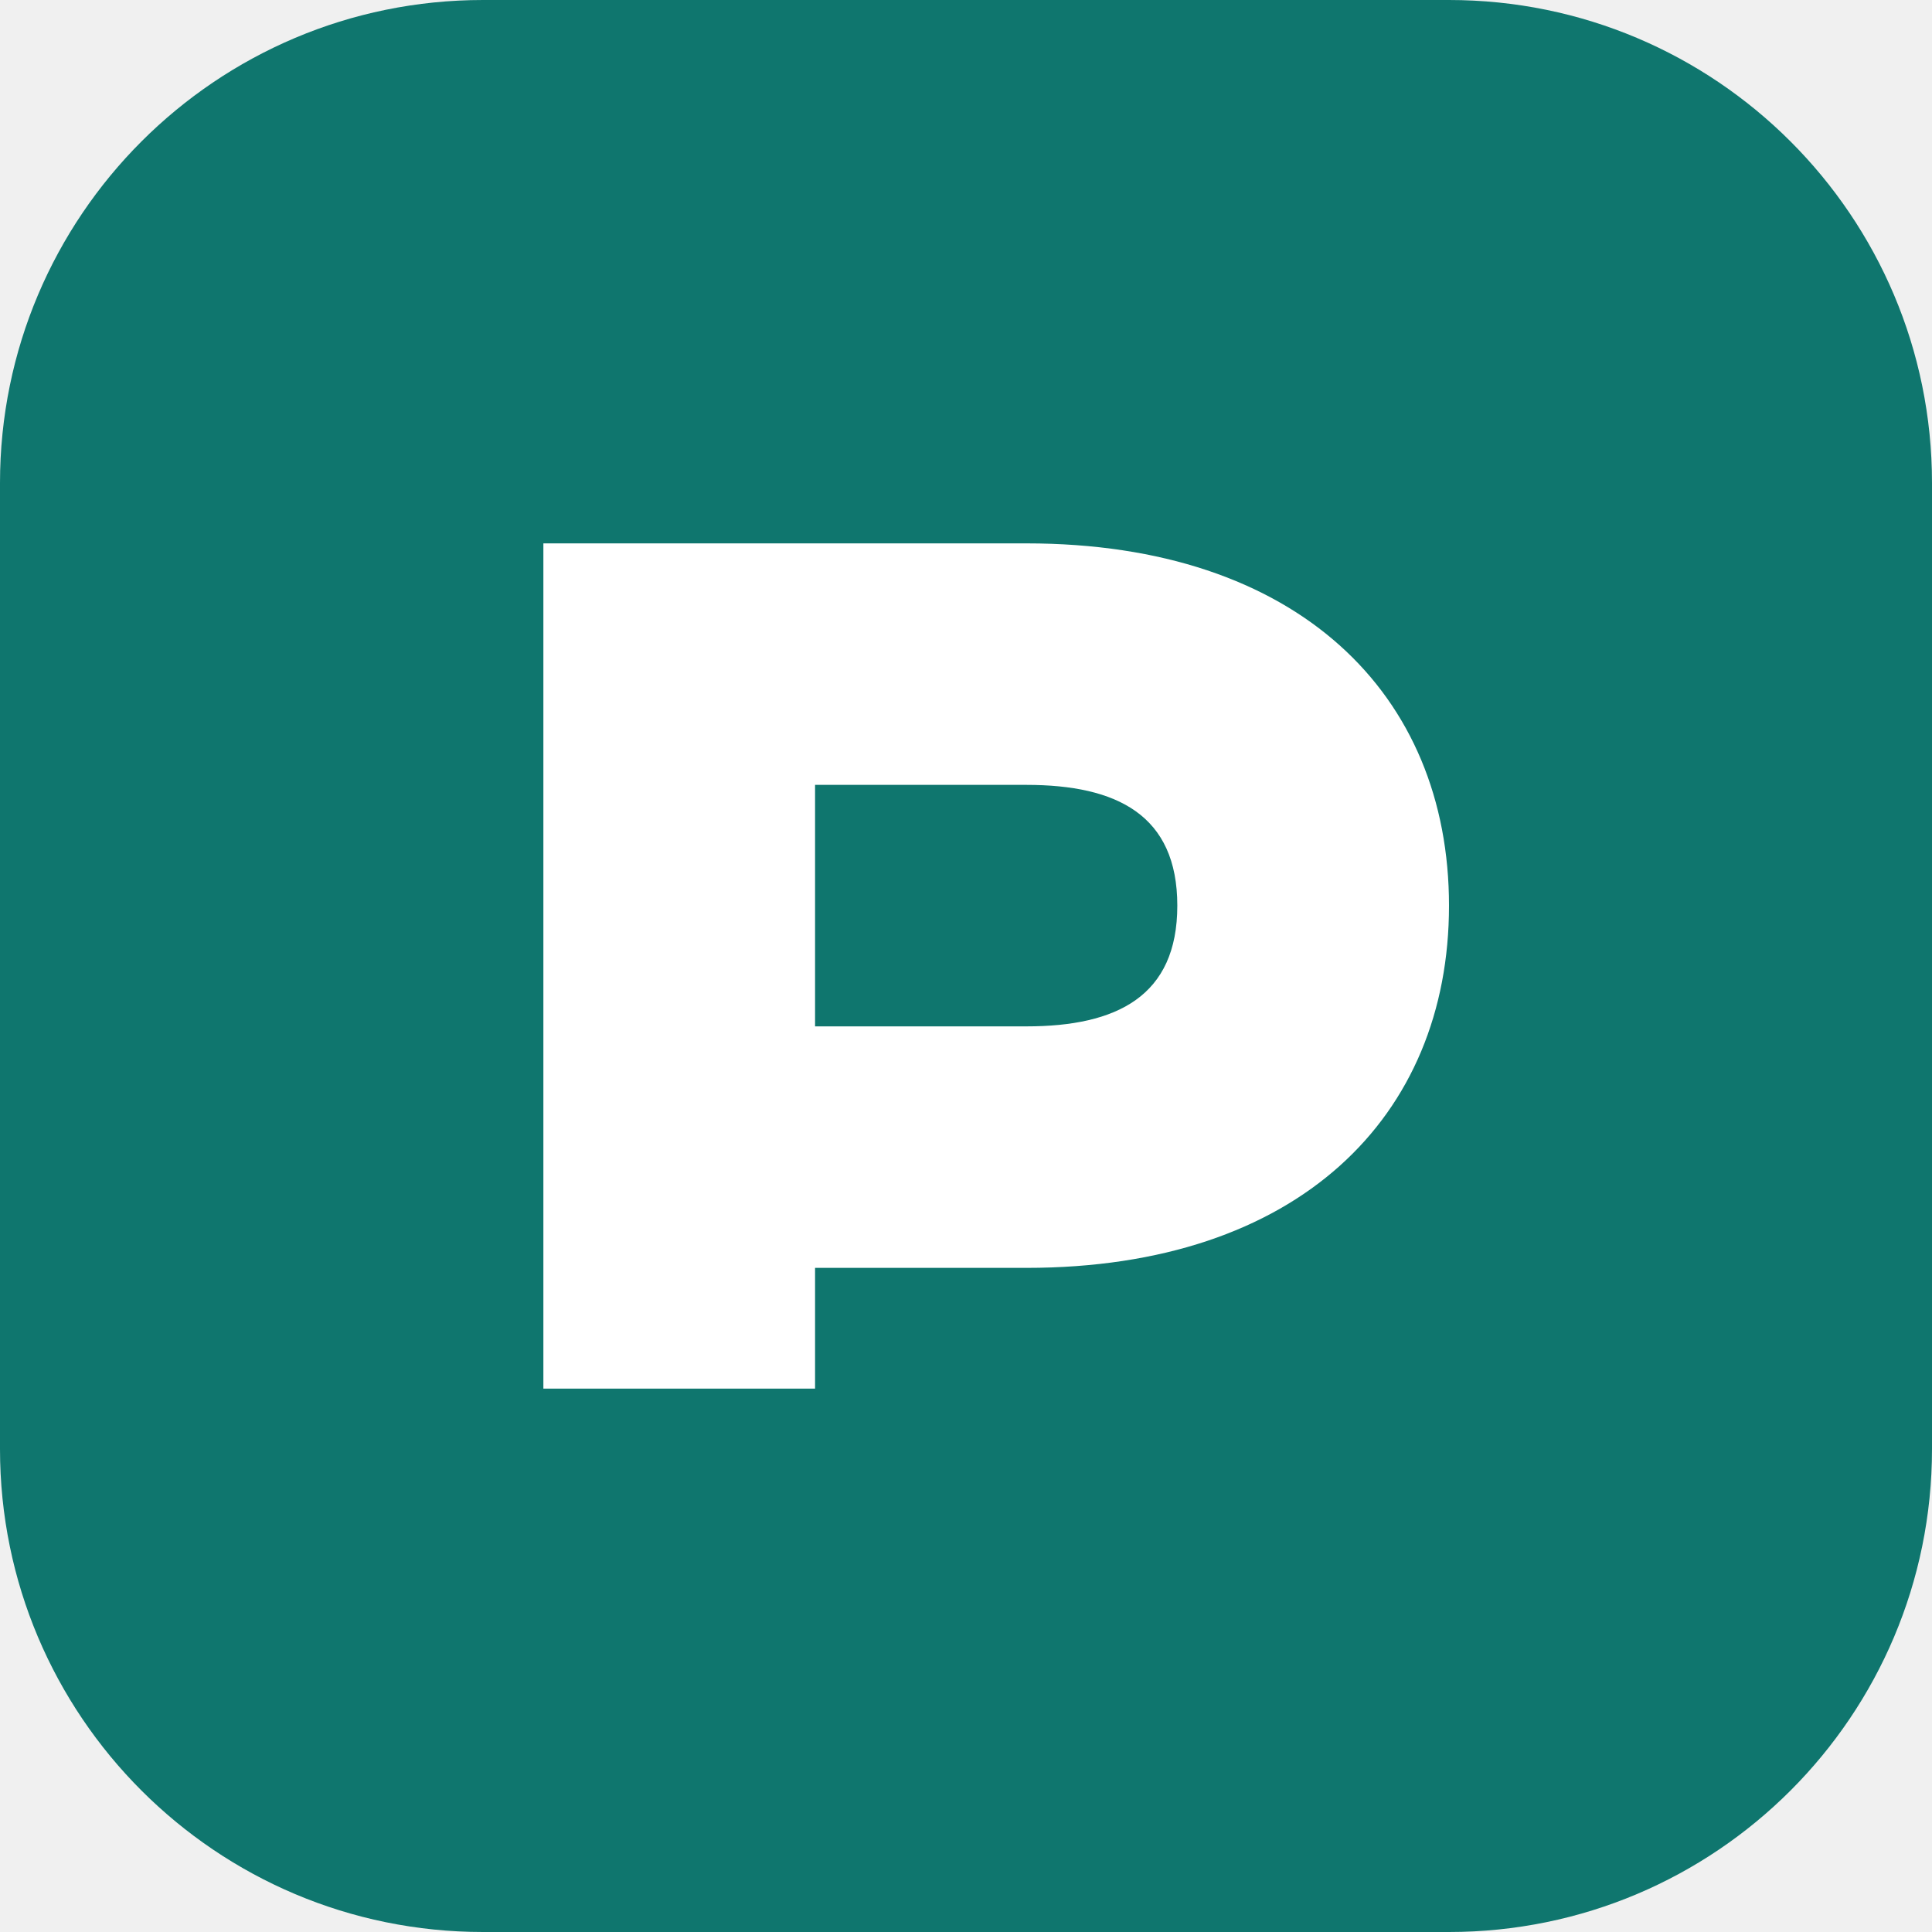
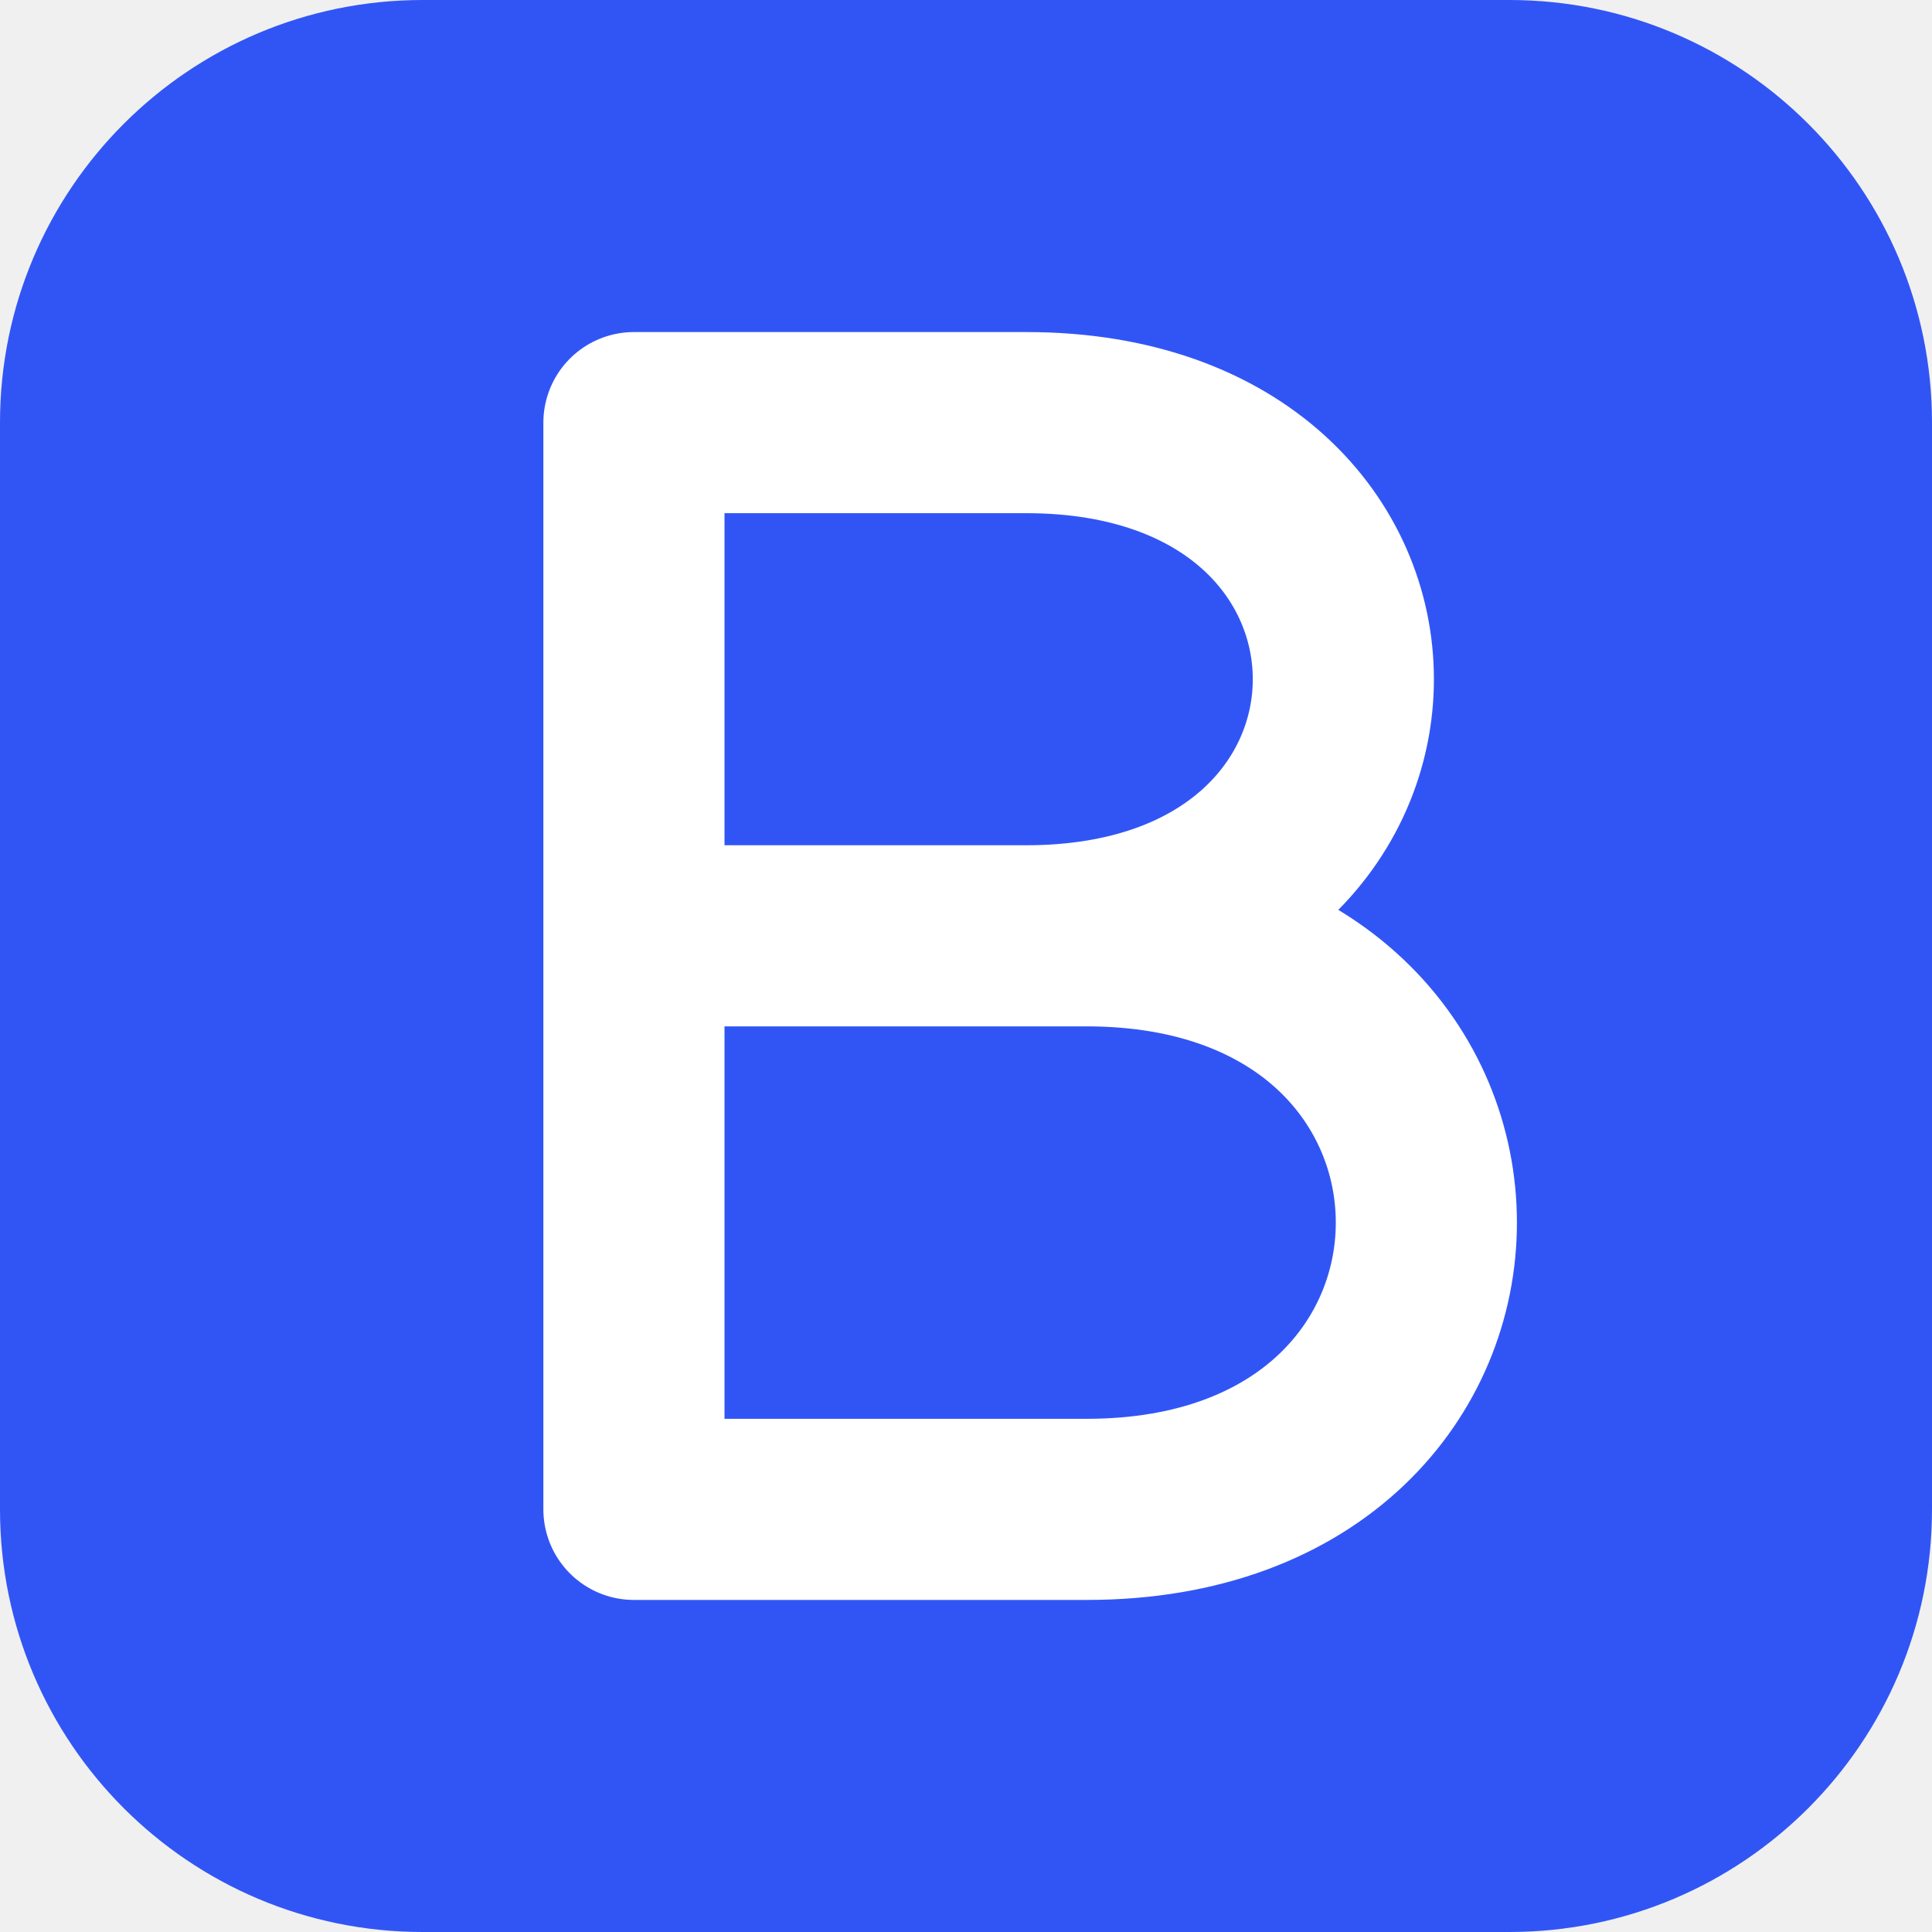
<svg xmlns="http://www.w3.org/2000/svg" viewBox="0 0 64 64">
-   <rect width="64" height="64" rx="16" fill="#0f766e" />
-   <path d="M18 46V18h16c9 0 14 5 14 12s-5 12-14 12h-7v4H18zm9-12h7c3 0 5-1 5-4s-2-4-5-4h-7v8z" fill="white" />
+   <rect width="64" height="64" rx="14" fill="#3155f5" />
+   <path d="M21 14h13c14 0 14 17 0 17H21V14m0 17h15c15 0 15 19 0 19H21V31" fill="none" stroke="#fff" stroke-width="6" stroke-linecap="round" stroke-linejoin="round" />
</svg>
